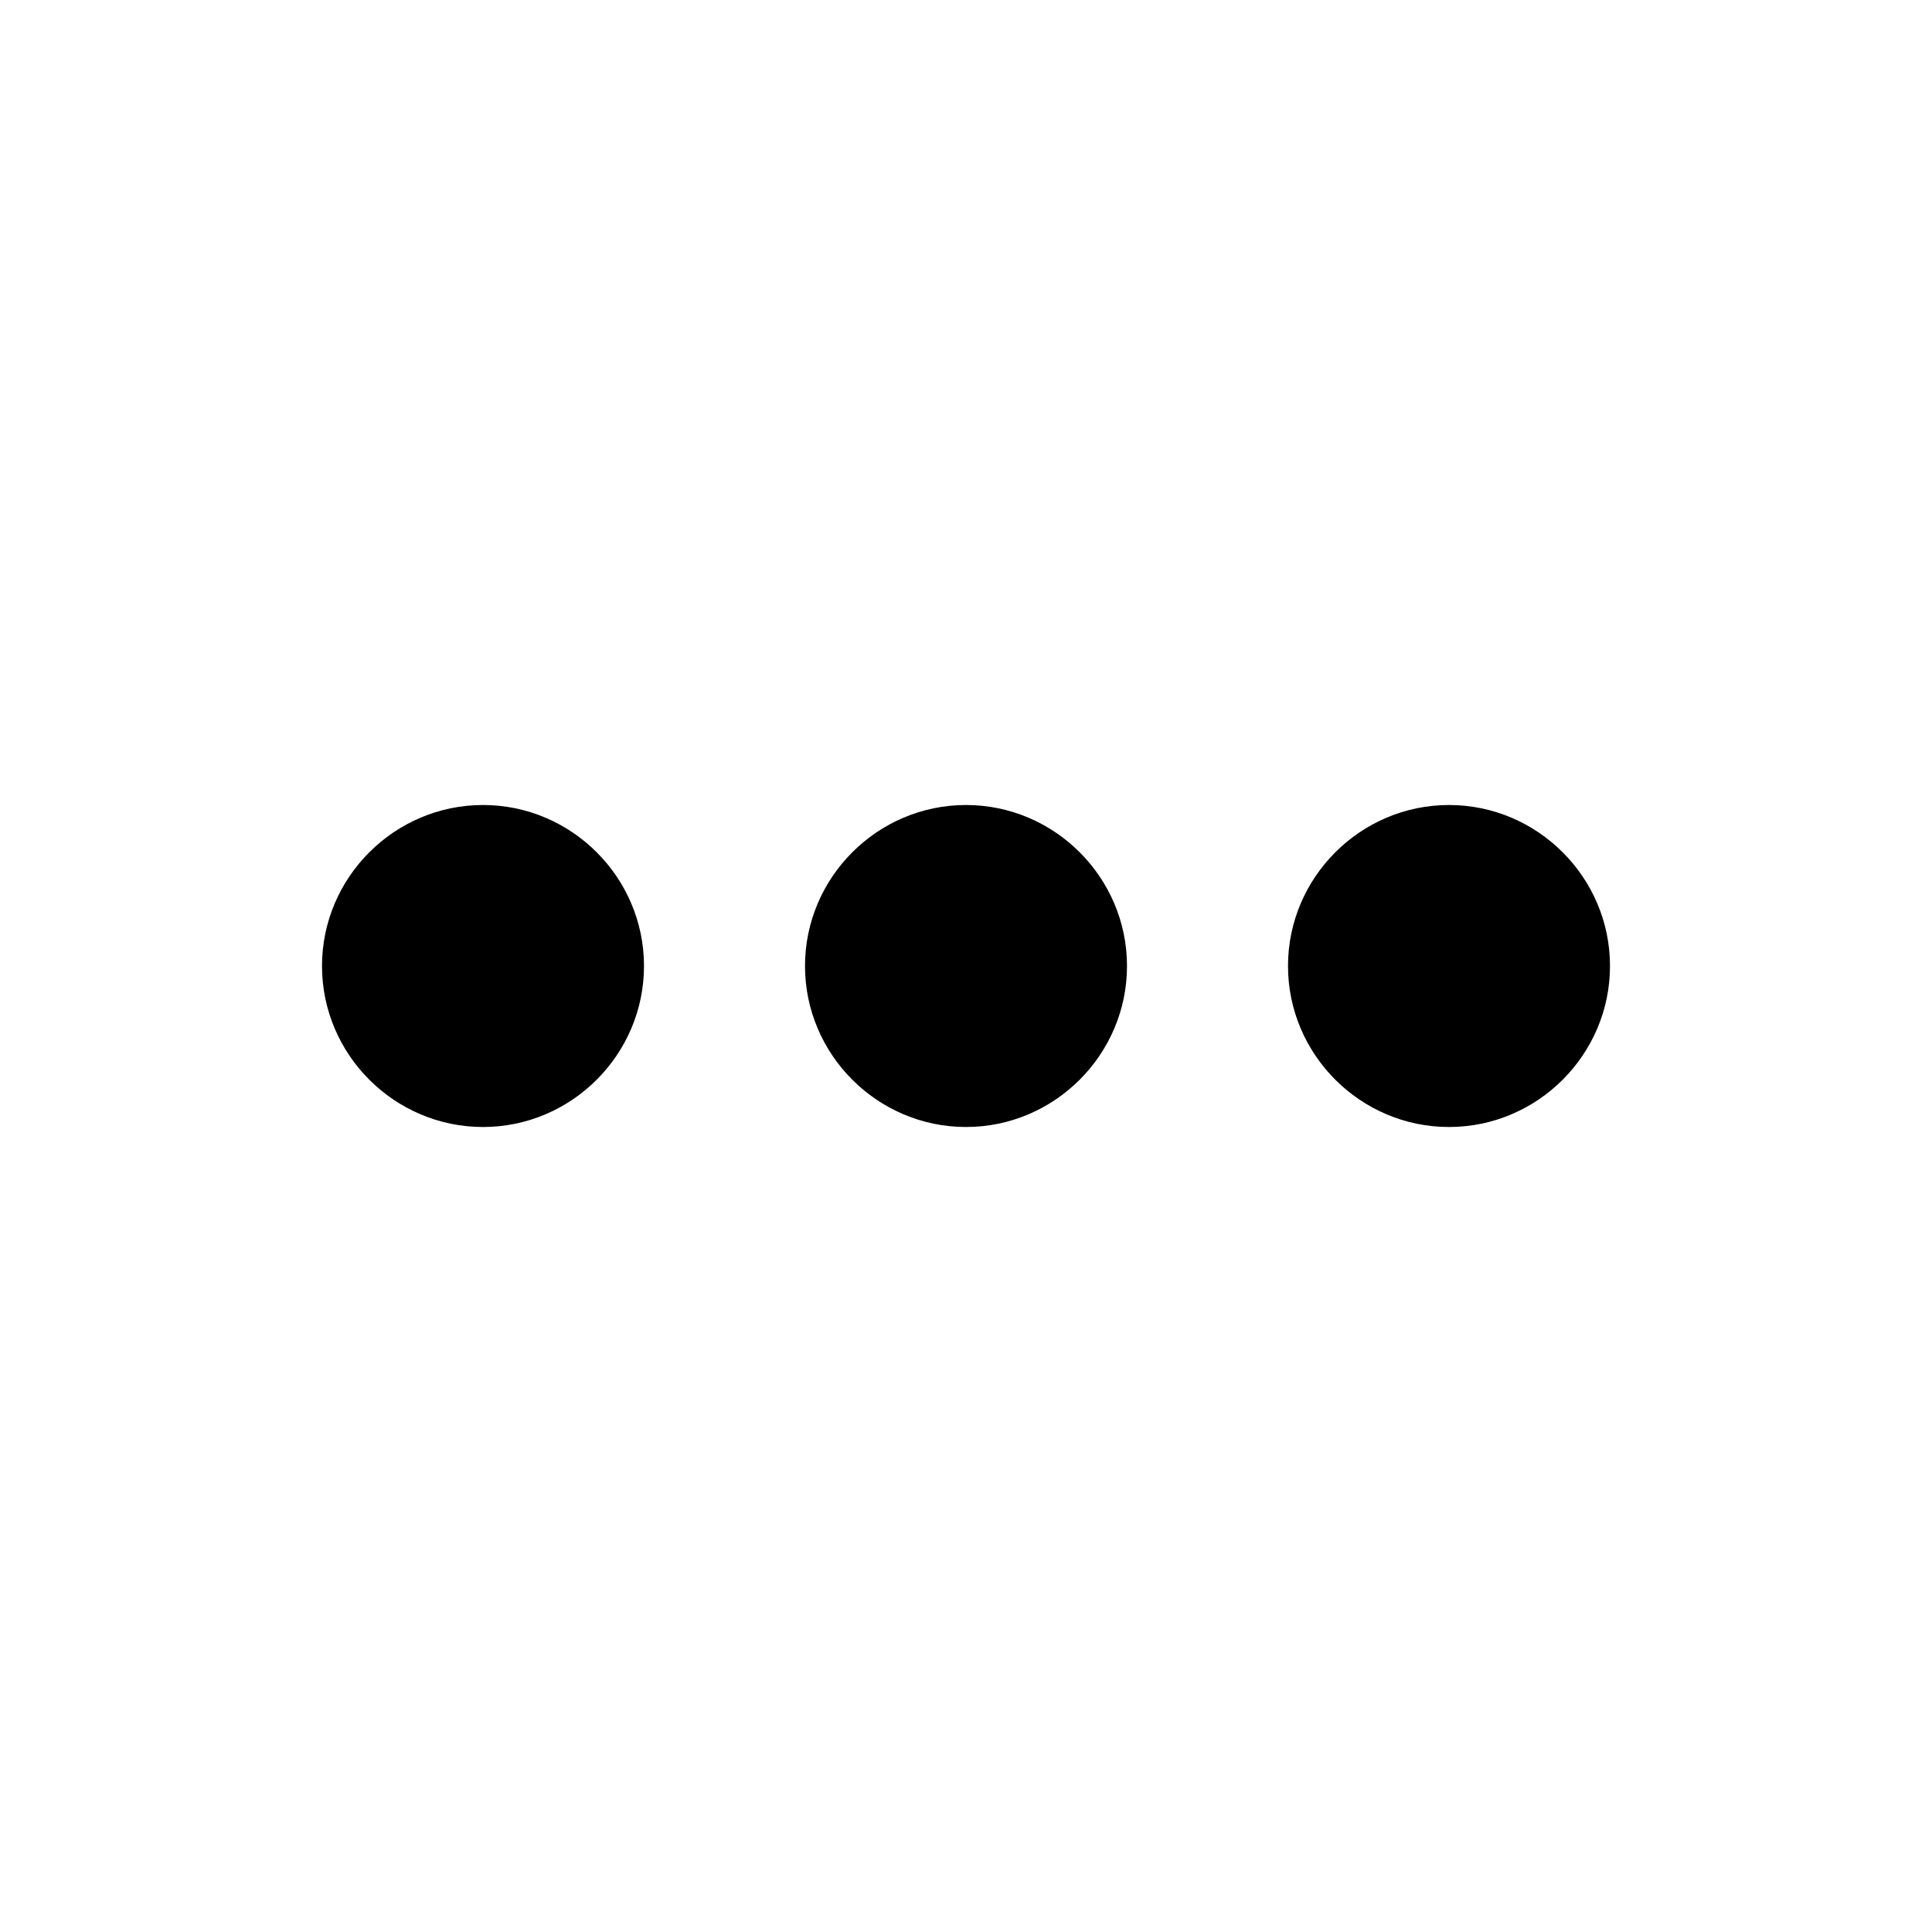
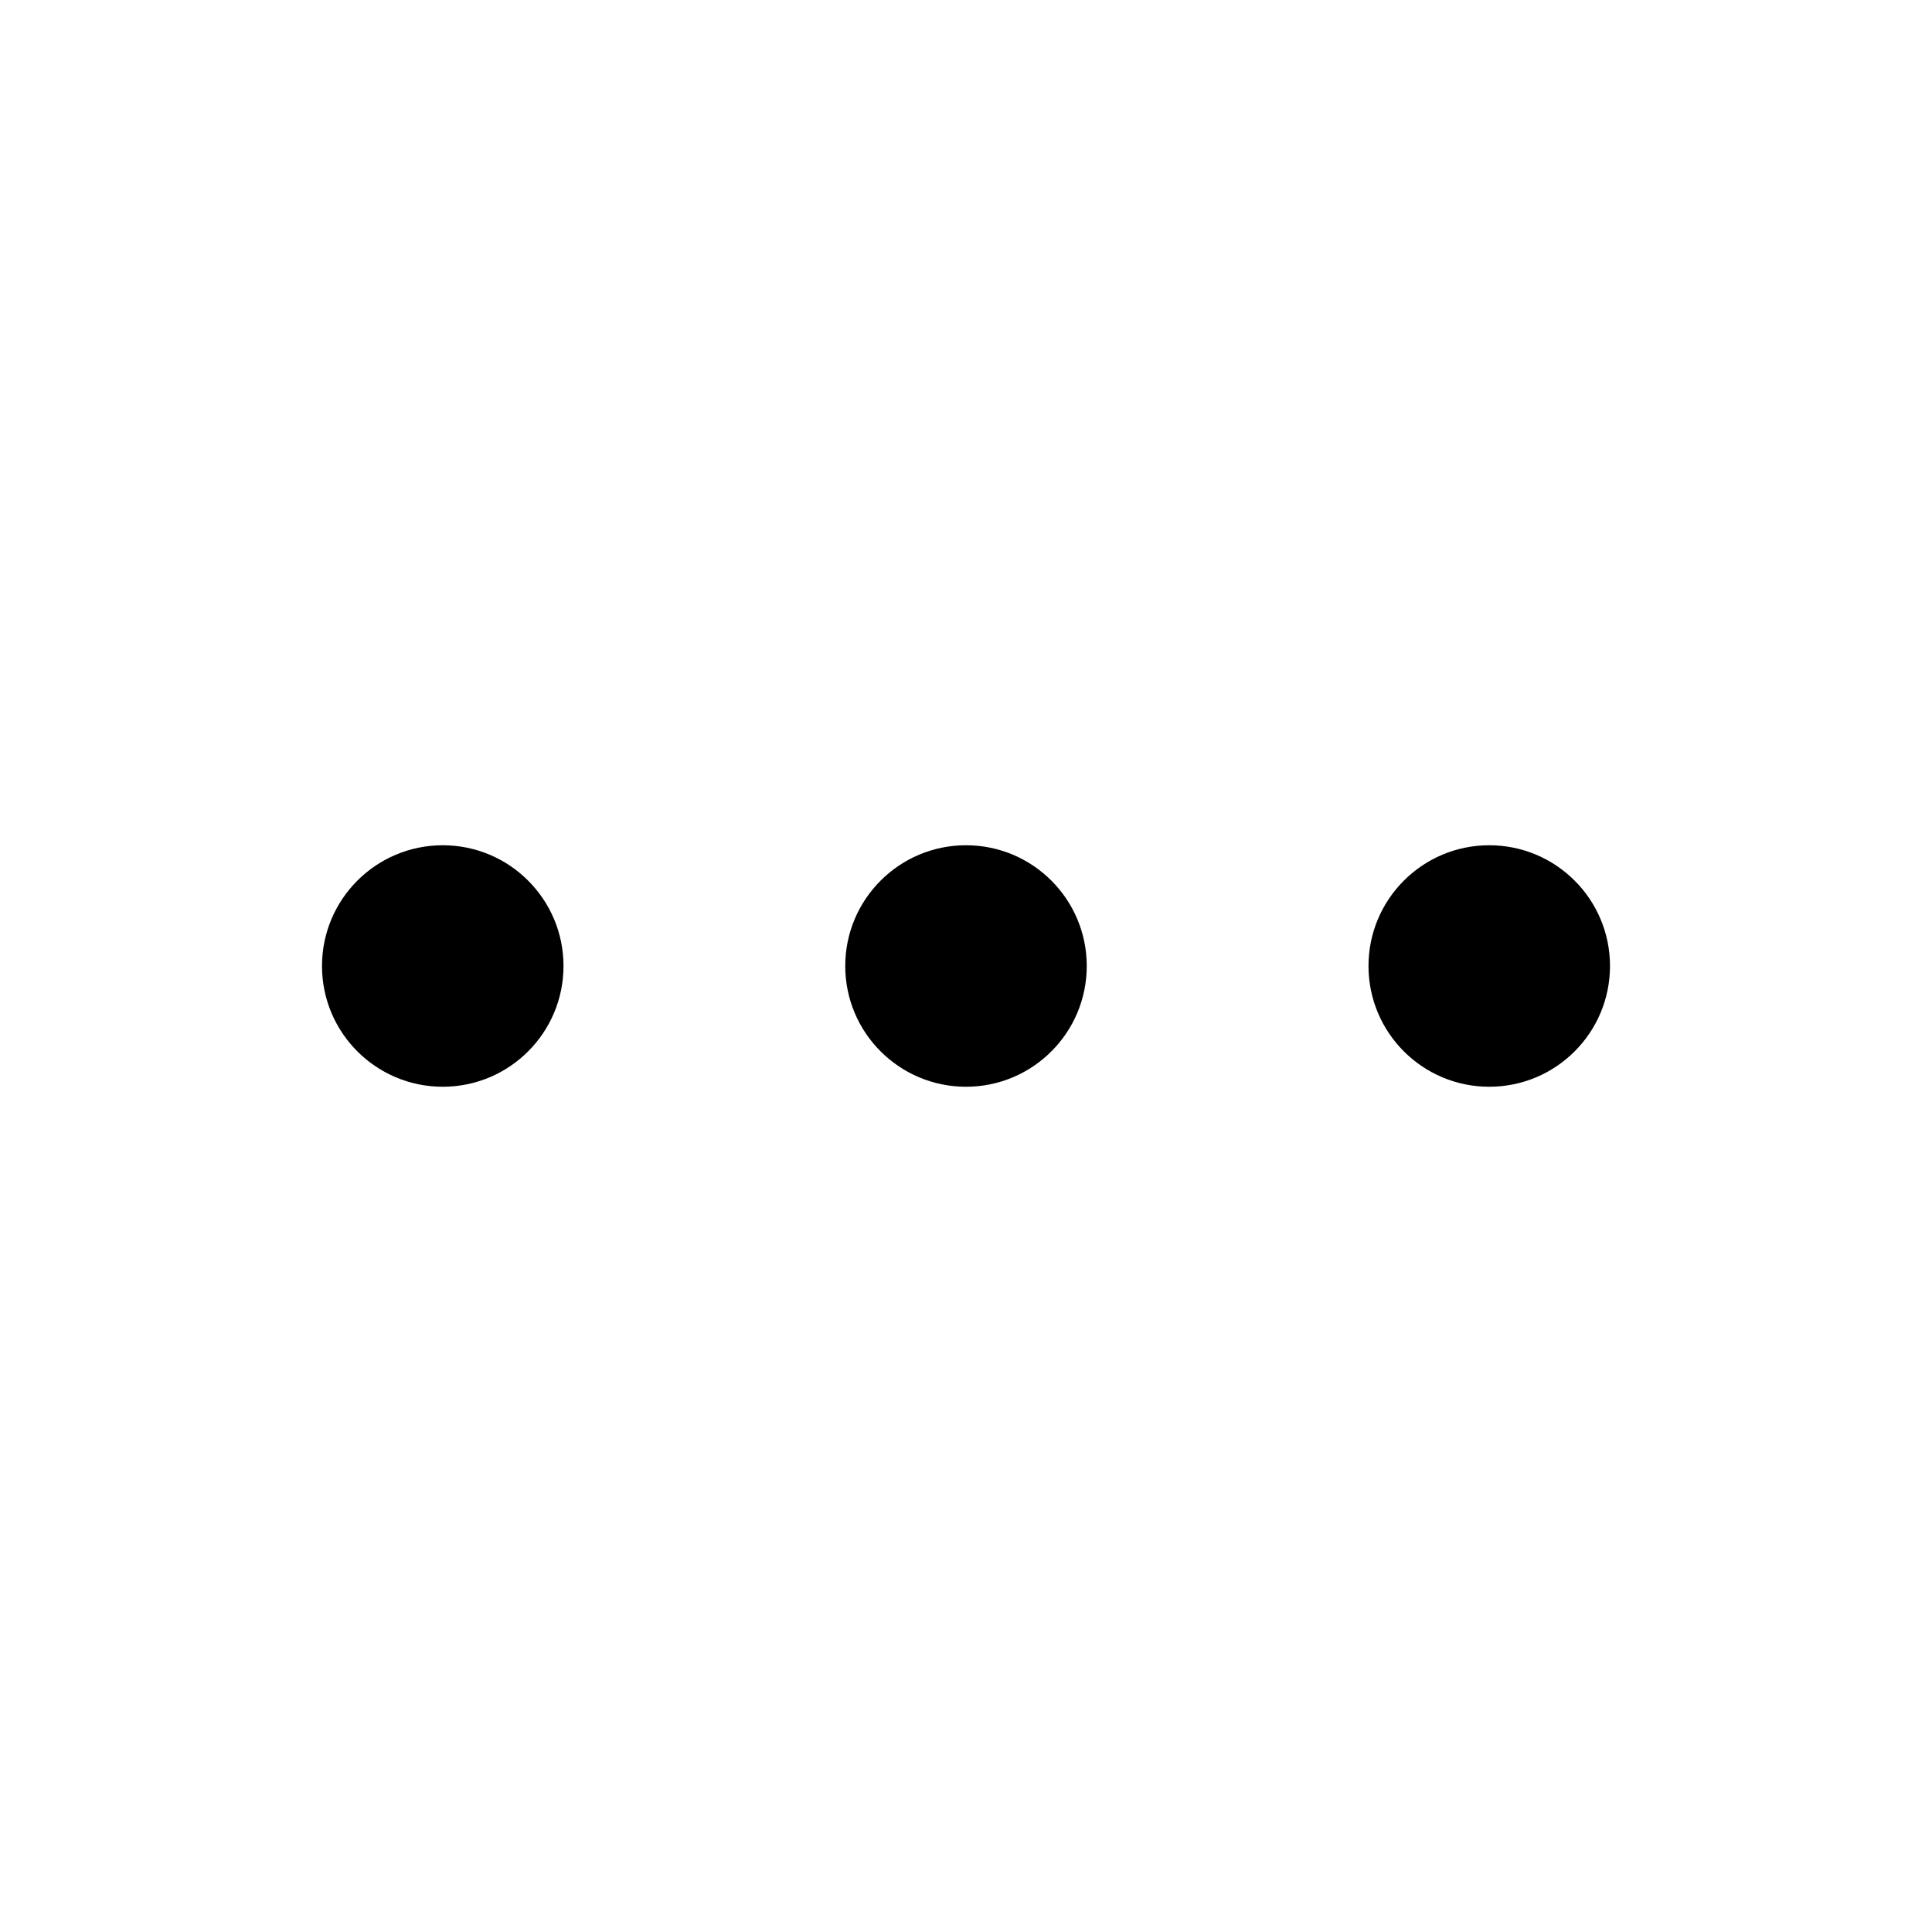
- <svg xmlns="http://www.w3.org/2000/svg" height="24px" viewBox="0 0 24 24" width="24px" fill="#000000">
-   <path d="M0 0h24v24H0z" fill="none" />
-   <path d="M6 10c-1.1 0-2 .9-2 2s.9 2 2 2 2-.9 2-2-.9-2-2-2zm12 0c-1.1 0-2 .9-2 2s.9 2 2 2 2-.9 2-2-.9-2-2-2zm-6 0c-1.1 0-2 .9-2 2s.9 2 2 2 2-.9 2-2-.9-2-2-2z" />
+ <svg xmlns="http://www.w3.org/2000/svg" enable-background="new 0 0 48 48" height="18px" viewBox="0 0 48 48" width="18px" fill="#000000">
+   <circle cx="11" cy="24" r="3" />
+   <circle cx="24" cy="24" r="3" />
+   <circle cx="37" cy="24" r="3" />
</svg>
